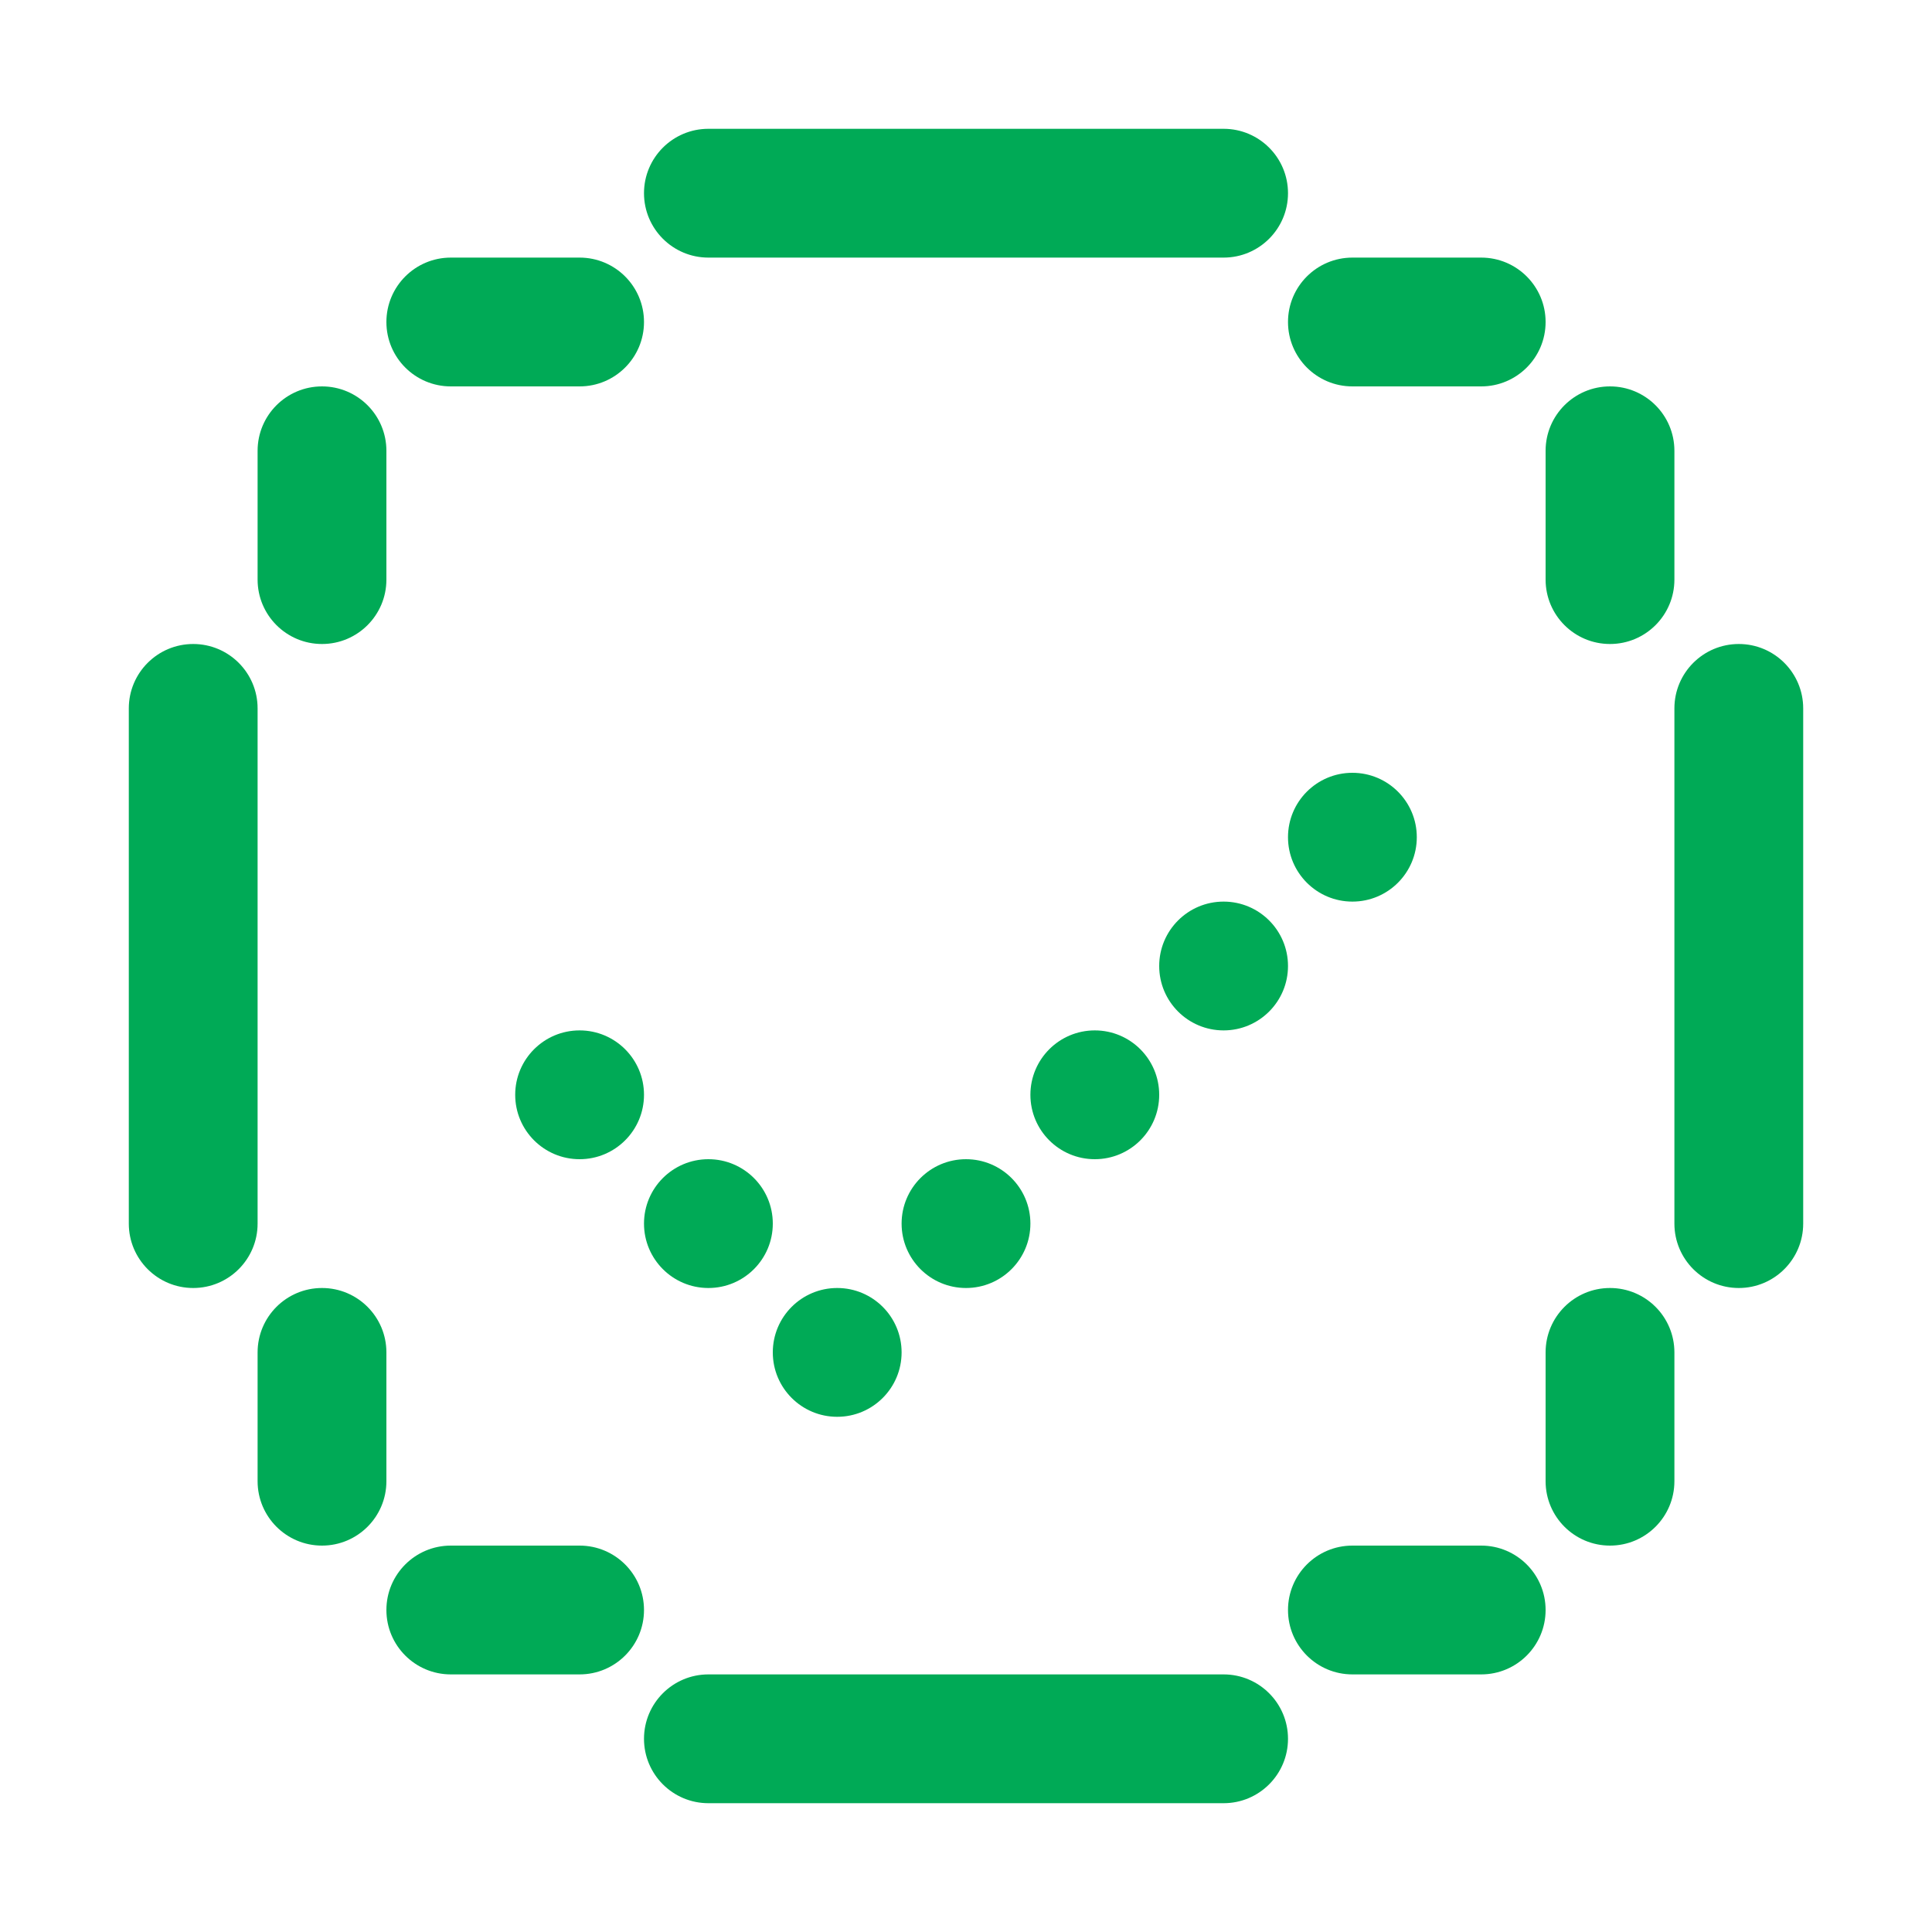
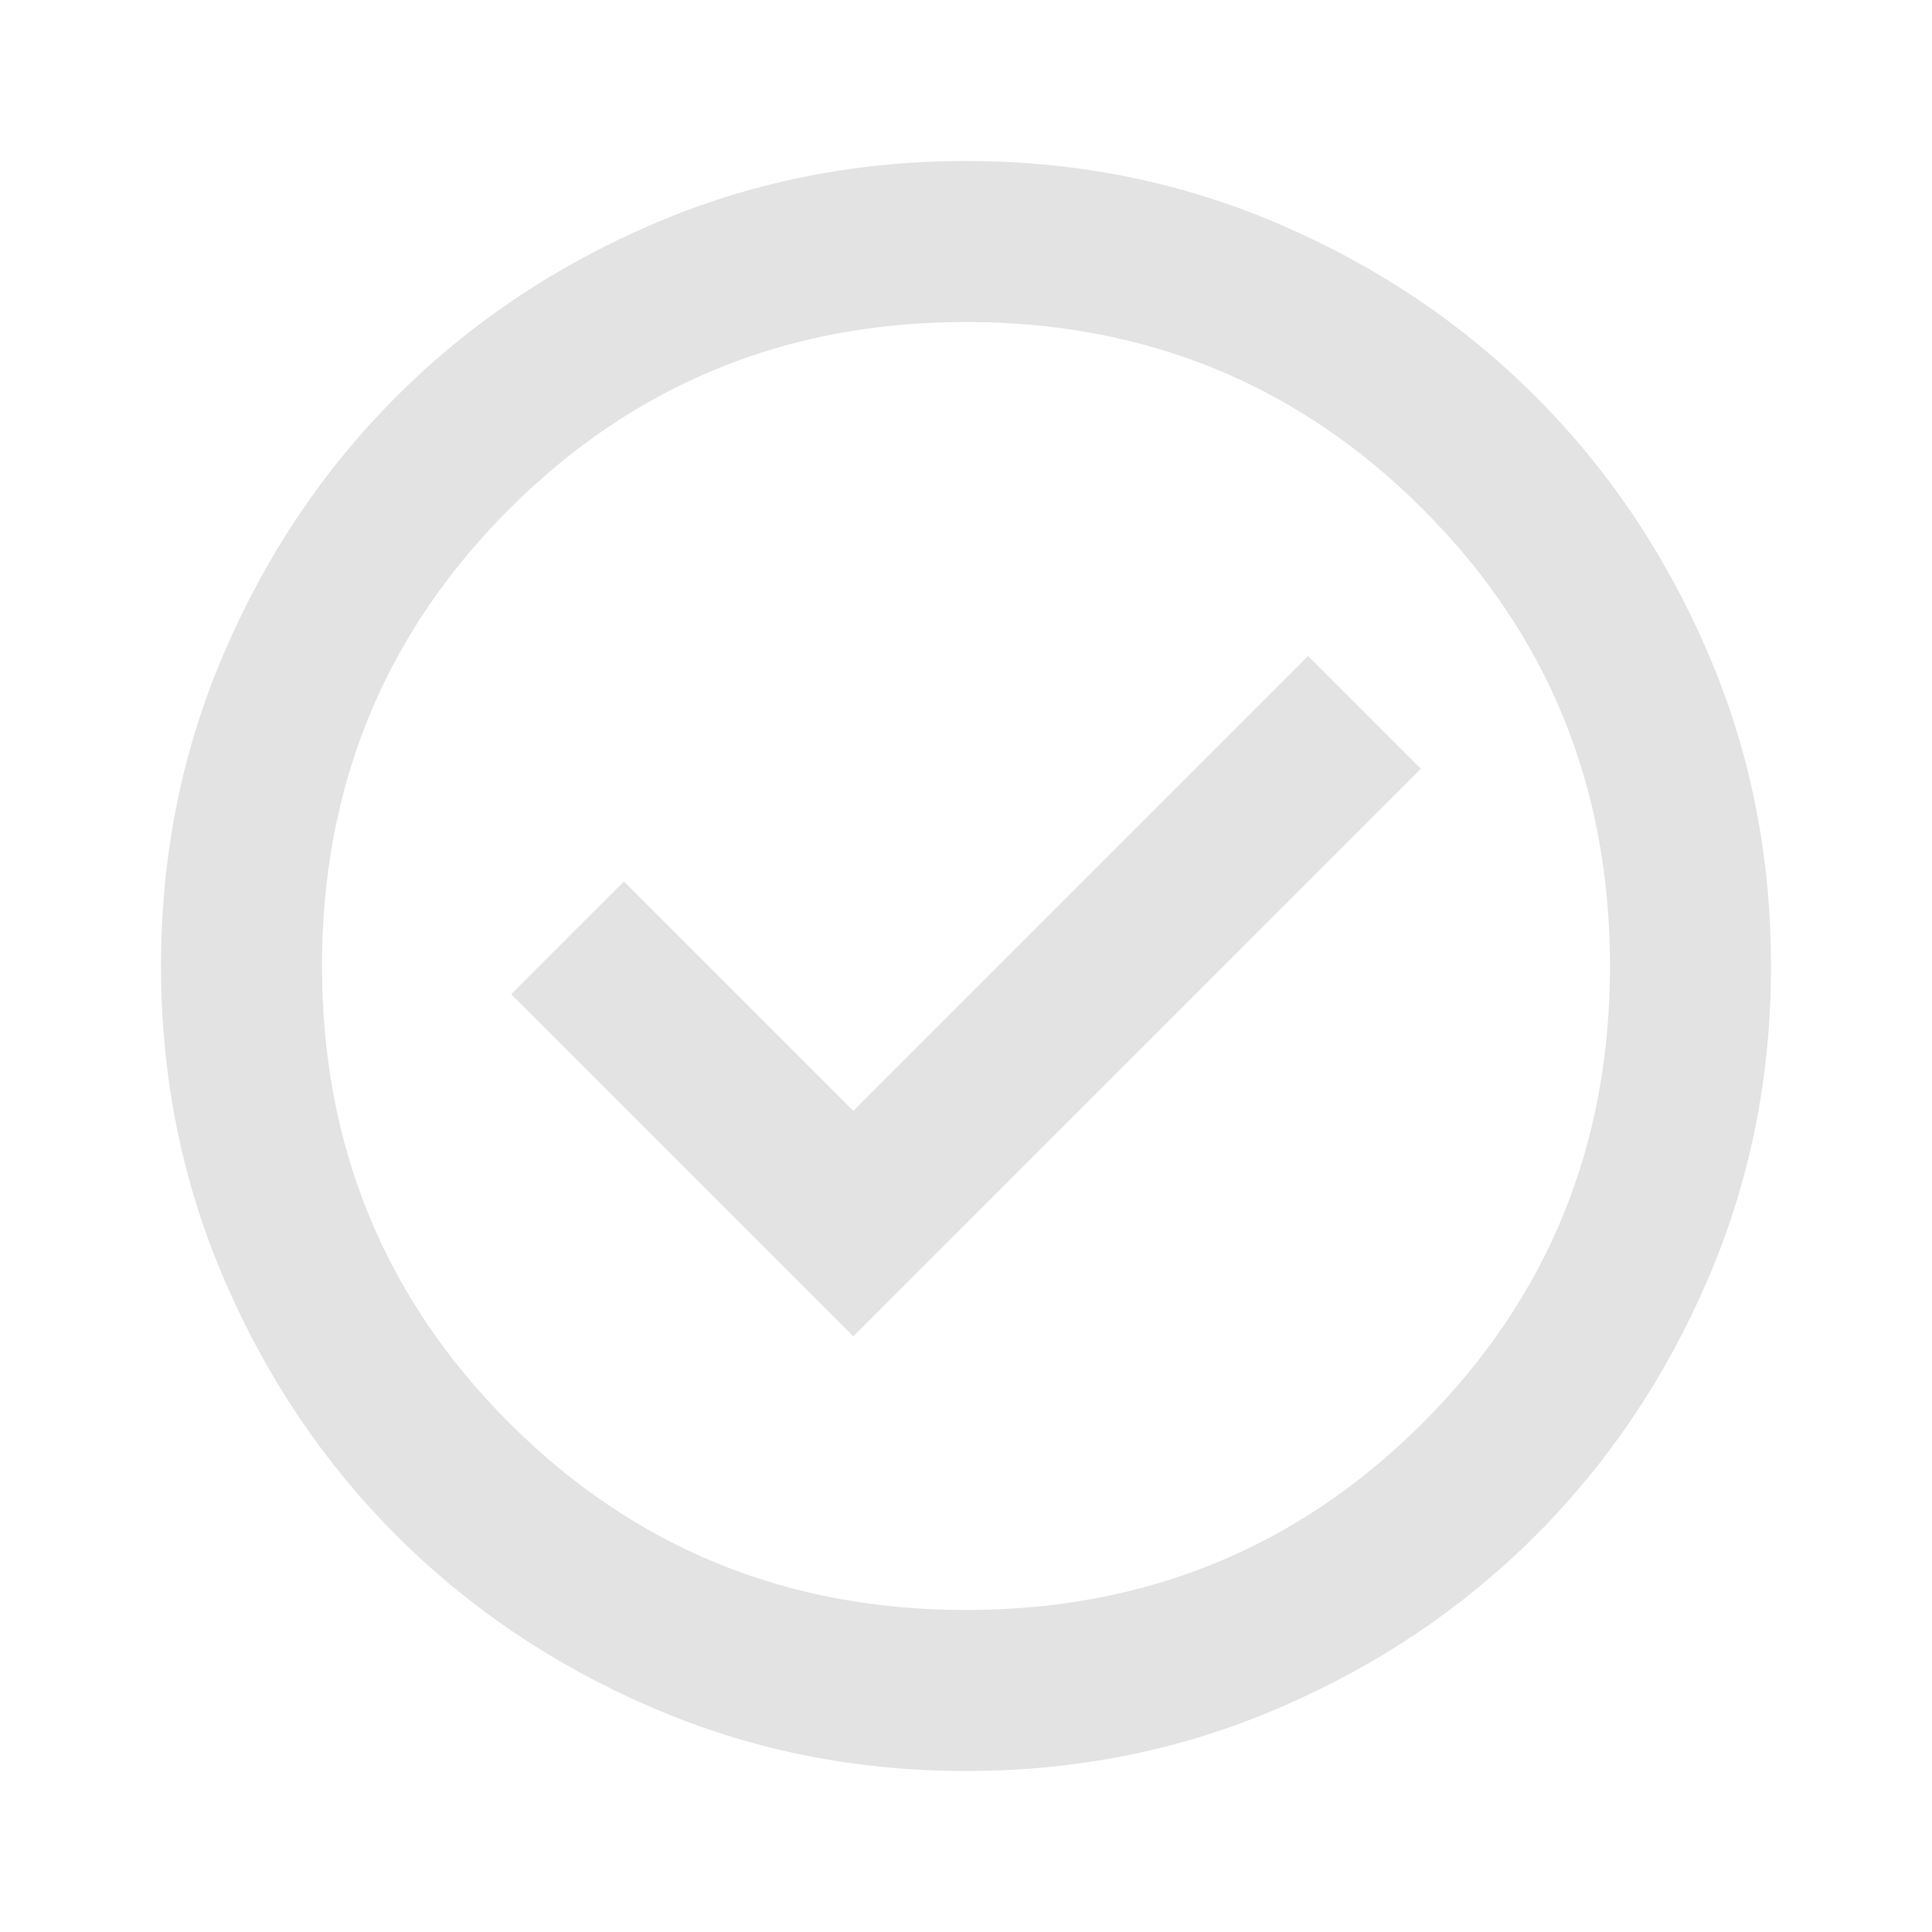
- <svg xmlns="http://www.w3.org/2000/svg" width="18" height="18" viewBox="0 0 18 18" fill="none">
-   <rect x="6" y="1.2" width="6" height="1.2" rx="0.6" fill="#00AA56" />
-   <rect x="1.2" y="6" width="1.2" height="6" rx="0.6" fill="#00AA56" />
-   <rect x="3.6" y="2.4" width="2.4" height="1.2" rx="0.6" fill="#00AA56" />
-   <rect x="2.4" y="3.6" width="1.2" height="2.4" rx="0.6" fill="#00AA56" />
-   <rect x="12" y="2.4" width="2.4" height="1.2" rx="0.6" fill="#00AA56" />
-   <rect x="14.4" y="3.6" width="1.2" height="2.4" rx="0.6" fill="#00AA56" />
-   <rect x="15.6" y="6" width="1.2" height="6" rx="0.6" fill="#00AA56" />
-   <rect x="14.4" y="12" width="1.2" height="2.4" rx="0.6" fill="#00AA56" />
-   <rect x="12" y="14.4" width="2.4" height="1.2" rx="0.6" fill="#00AA56" />
-   <rect x="6" y="15.6" width="6" height="1.2" rx="0.6" fill="#00AA56" />
-   <rect x="3.6" y="14.4" width="2.4" height="1.2" rx="0.6" fill="#00AA56" />
-   <rect x="2.4" y="12" width="1.2" height="2.4" rx="0.6" fill="#00AA56" />
-   <rect x="4.8" y="9.6" width="1.2" height="1.2" rx="0.6" fill="#00AA56" />
-   <rect x="7.2" y="12" width="1.2" height="1.2" rx="0.6" fill="#00AA56" />
-   <rect x="8.4" y="10.8" width="1.2" height="1.2" rx="0.6" fill="#00AA56" />
-   <rect x="9.6" y="9.6" width="1.2" height="1.2" rx="0.6" fill="#00AA56" />
-   <rect x="10.8" y="8.4" width="1.2" height="1.2" rx="0.6" fill="#00AA56" />
-   <rect x="12" y="7.2" width="1.2" height="1.2" rx="0.6" fill="#00AA56" />
-   <rect x="6" y="10.8" width="1.2" height="1.2" rx="0.6" fill="#00AA56" />
+ <svg xmlns="http://www.w3.org/2000/svg" width="24" height="24" viewBox="0 0 24 24" fill="none">
+   <path d="M10.6 16.6L17.65 9.55L16.25 8.15L10.6 13.8L7.75 10.95L6.35 12.35L10.6 16.6ZM12 22C10.617 22 9.317 21.738 8.1 21.212C6.883 20.688 5.825 19.975 4.925 19.075C4.025 18.175 3.312 17.117 2.788 15.9C2.263 14.683 2 13.383 2 12C2 10.617 2.263 9.317 2.788 8.1C3.312 6.883 4.025 5.825 4.925 4.925C5.825 4.025 6.883 3.312 8.1 2.788C9.317 2.263 10.617 2 12 2C13.383 2 14.683 2.263 15.9 2.788C17.117 3.312 18.175 4.025 19.075 4.925C19.975 5.825 20.688 6.883 21.212 8.1C21.738 9.317 22 10.617 22 12C22 13.383 21.738 14.683 21.212 15.9C20.688 17.117 19.975 18.175 19.075 19.075C18.175 19.975 17.117 20.688 15.9 21.212C14.683 21.738 13.383 22 12 22ZM12 20C14.233 20 16.125 19.225 17.675 17.675C19.225 16.125 20 14.233 20 12C20 9.767 19.225 7.875 17.675 6.325C16.125 4.775 14.233 4 12 4C9.767 4 7.875 4.775 6.325 6.325C4.775 7.875 4 9.767 4 12C4 14.233 4.775 16.125 6.325 17.675C7.875 19.225 9.767 20 12 20Z" fill="#E3E3E3" />
</svg>
